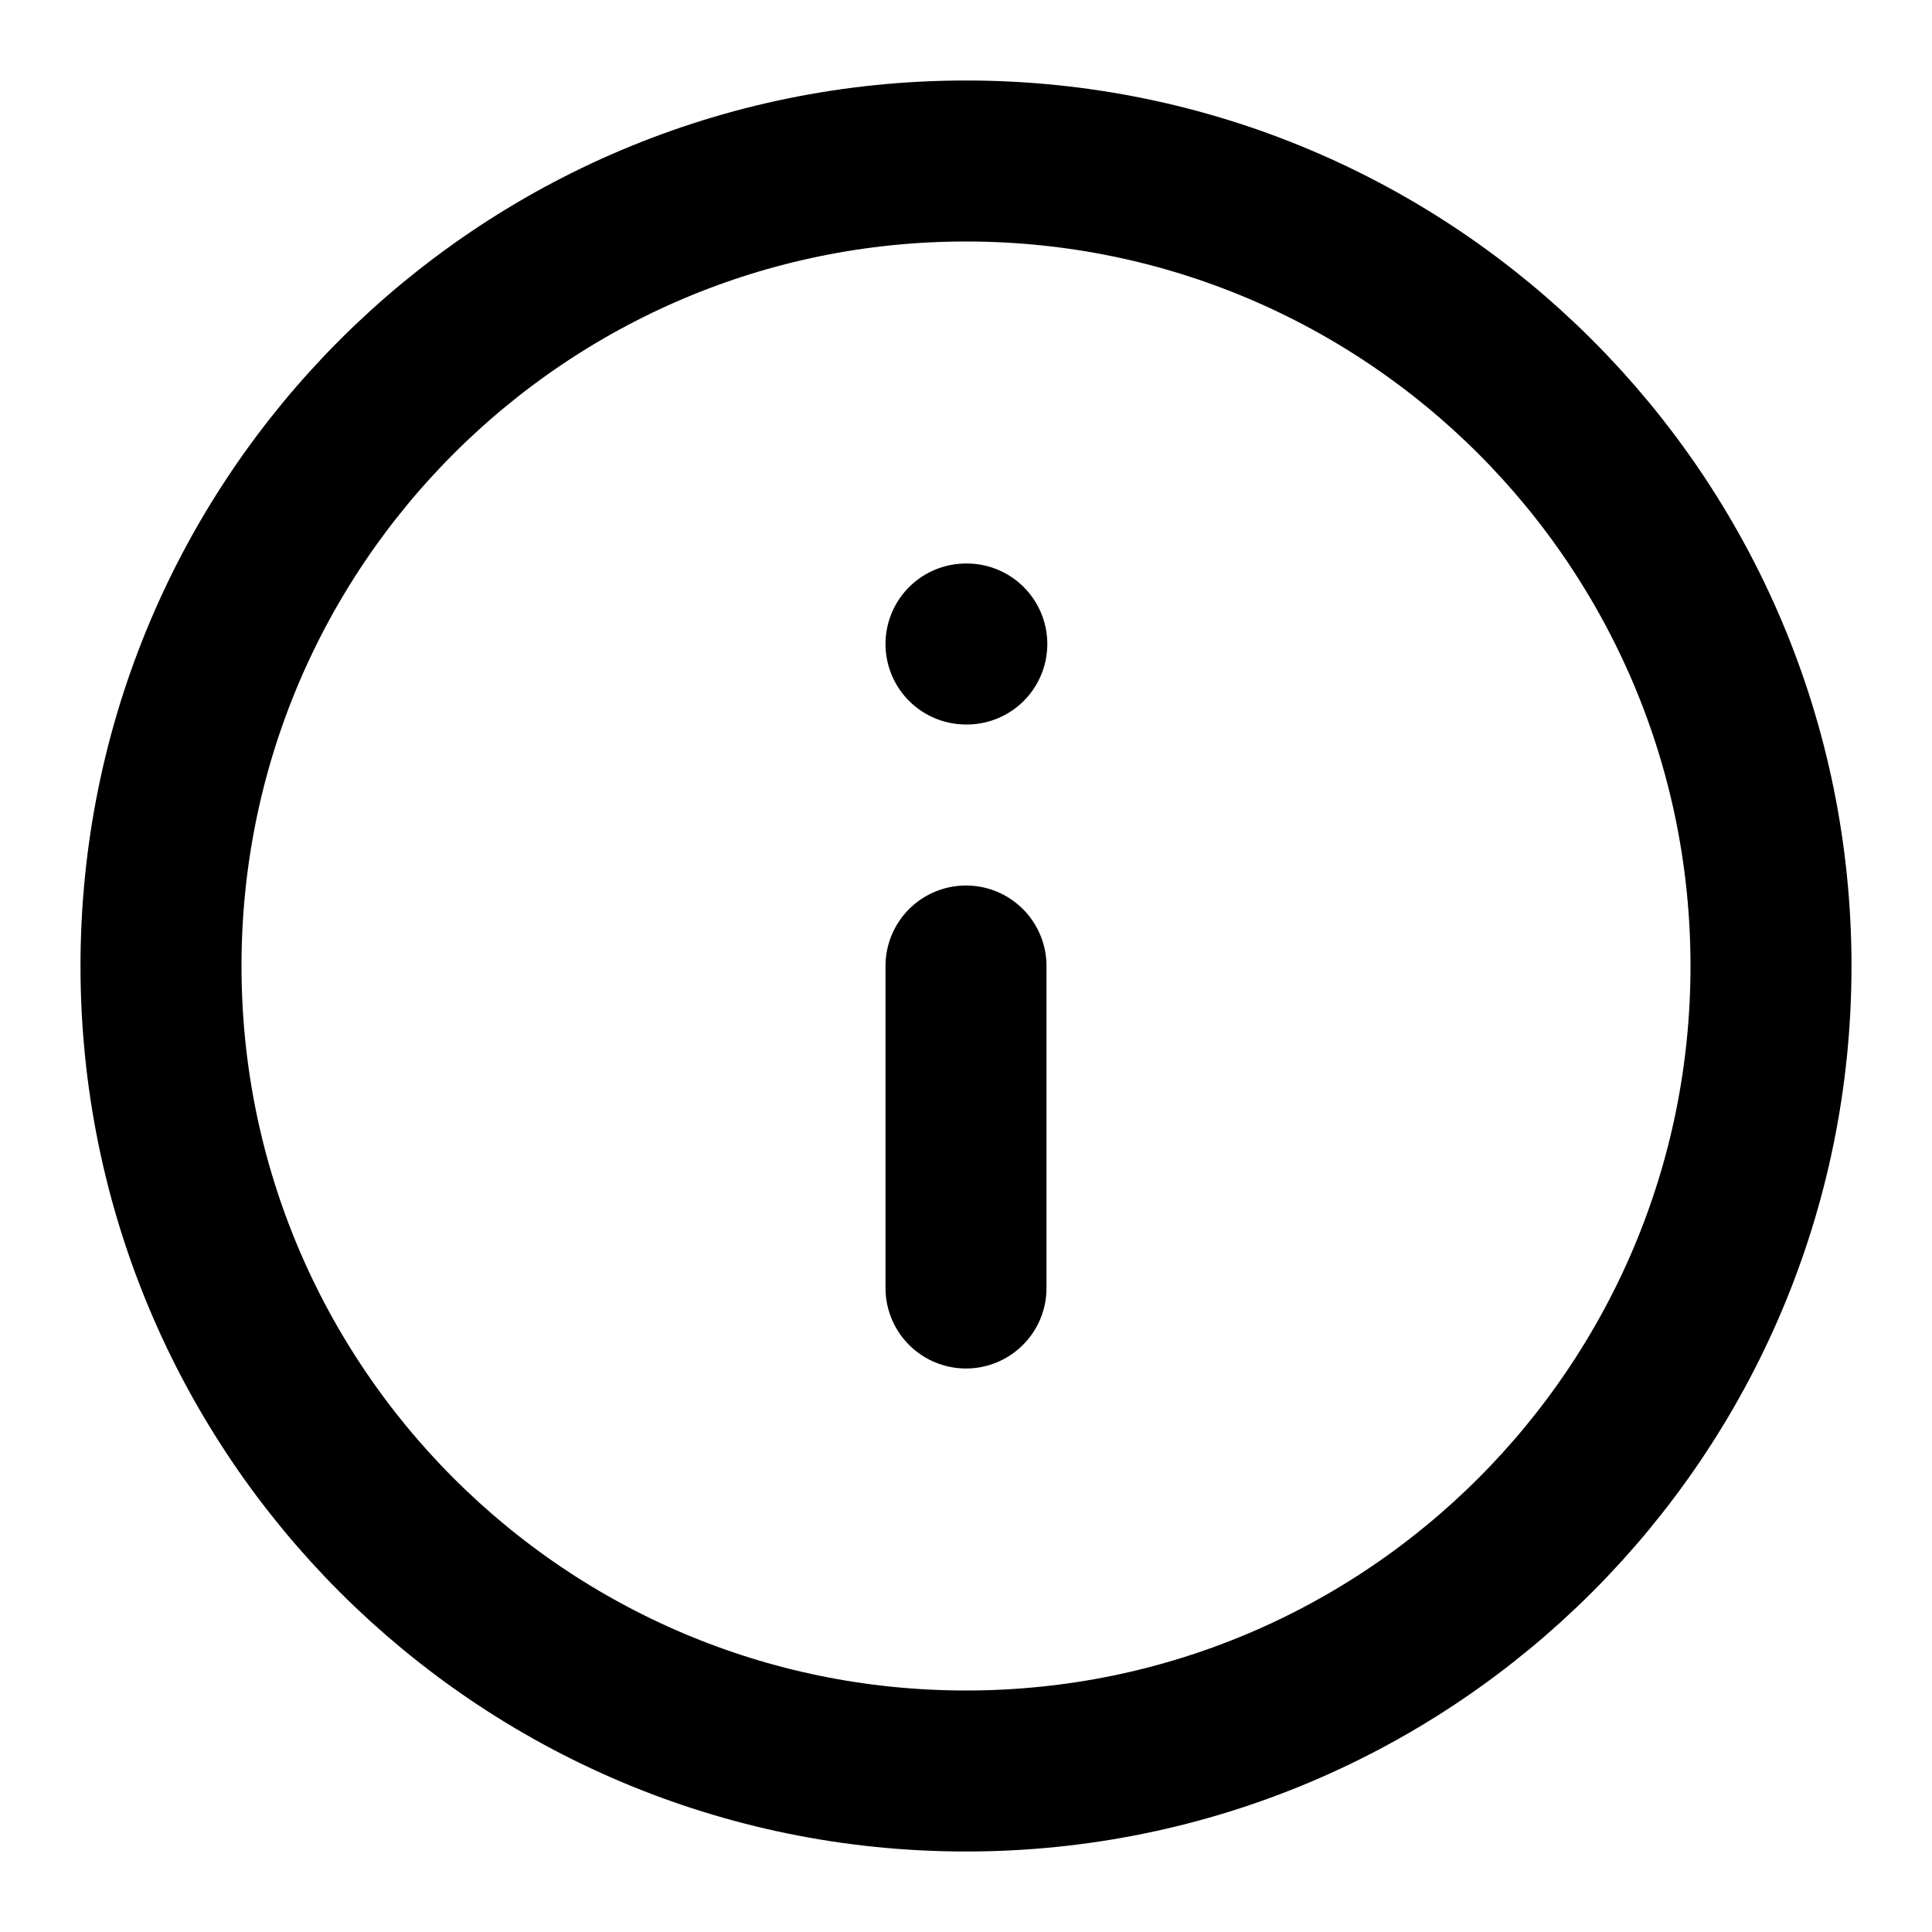
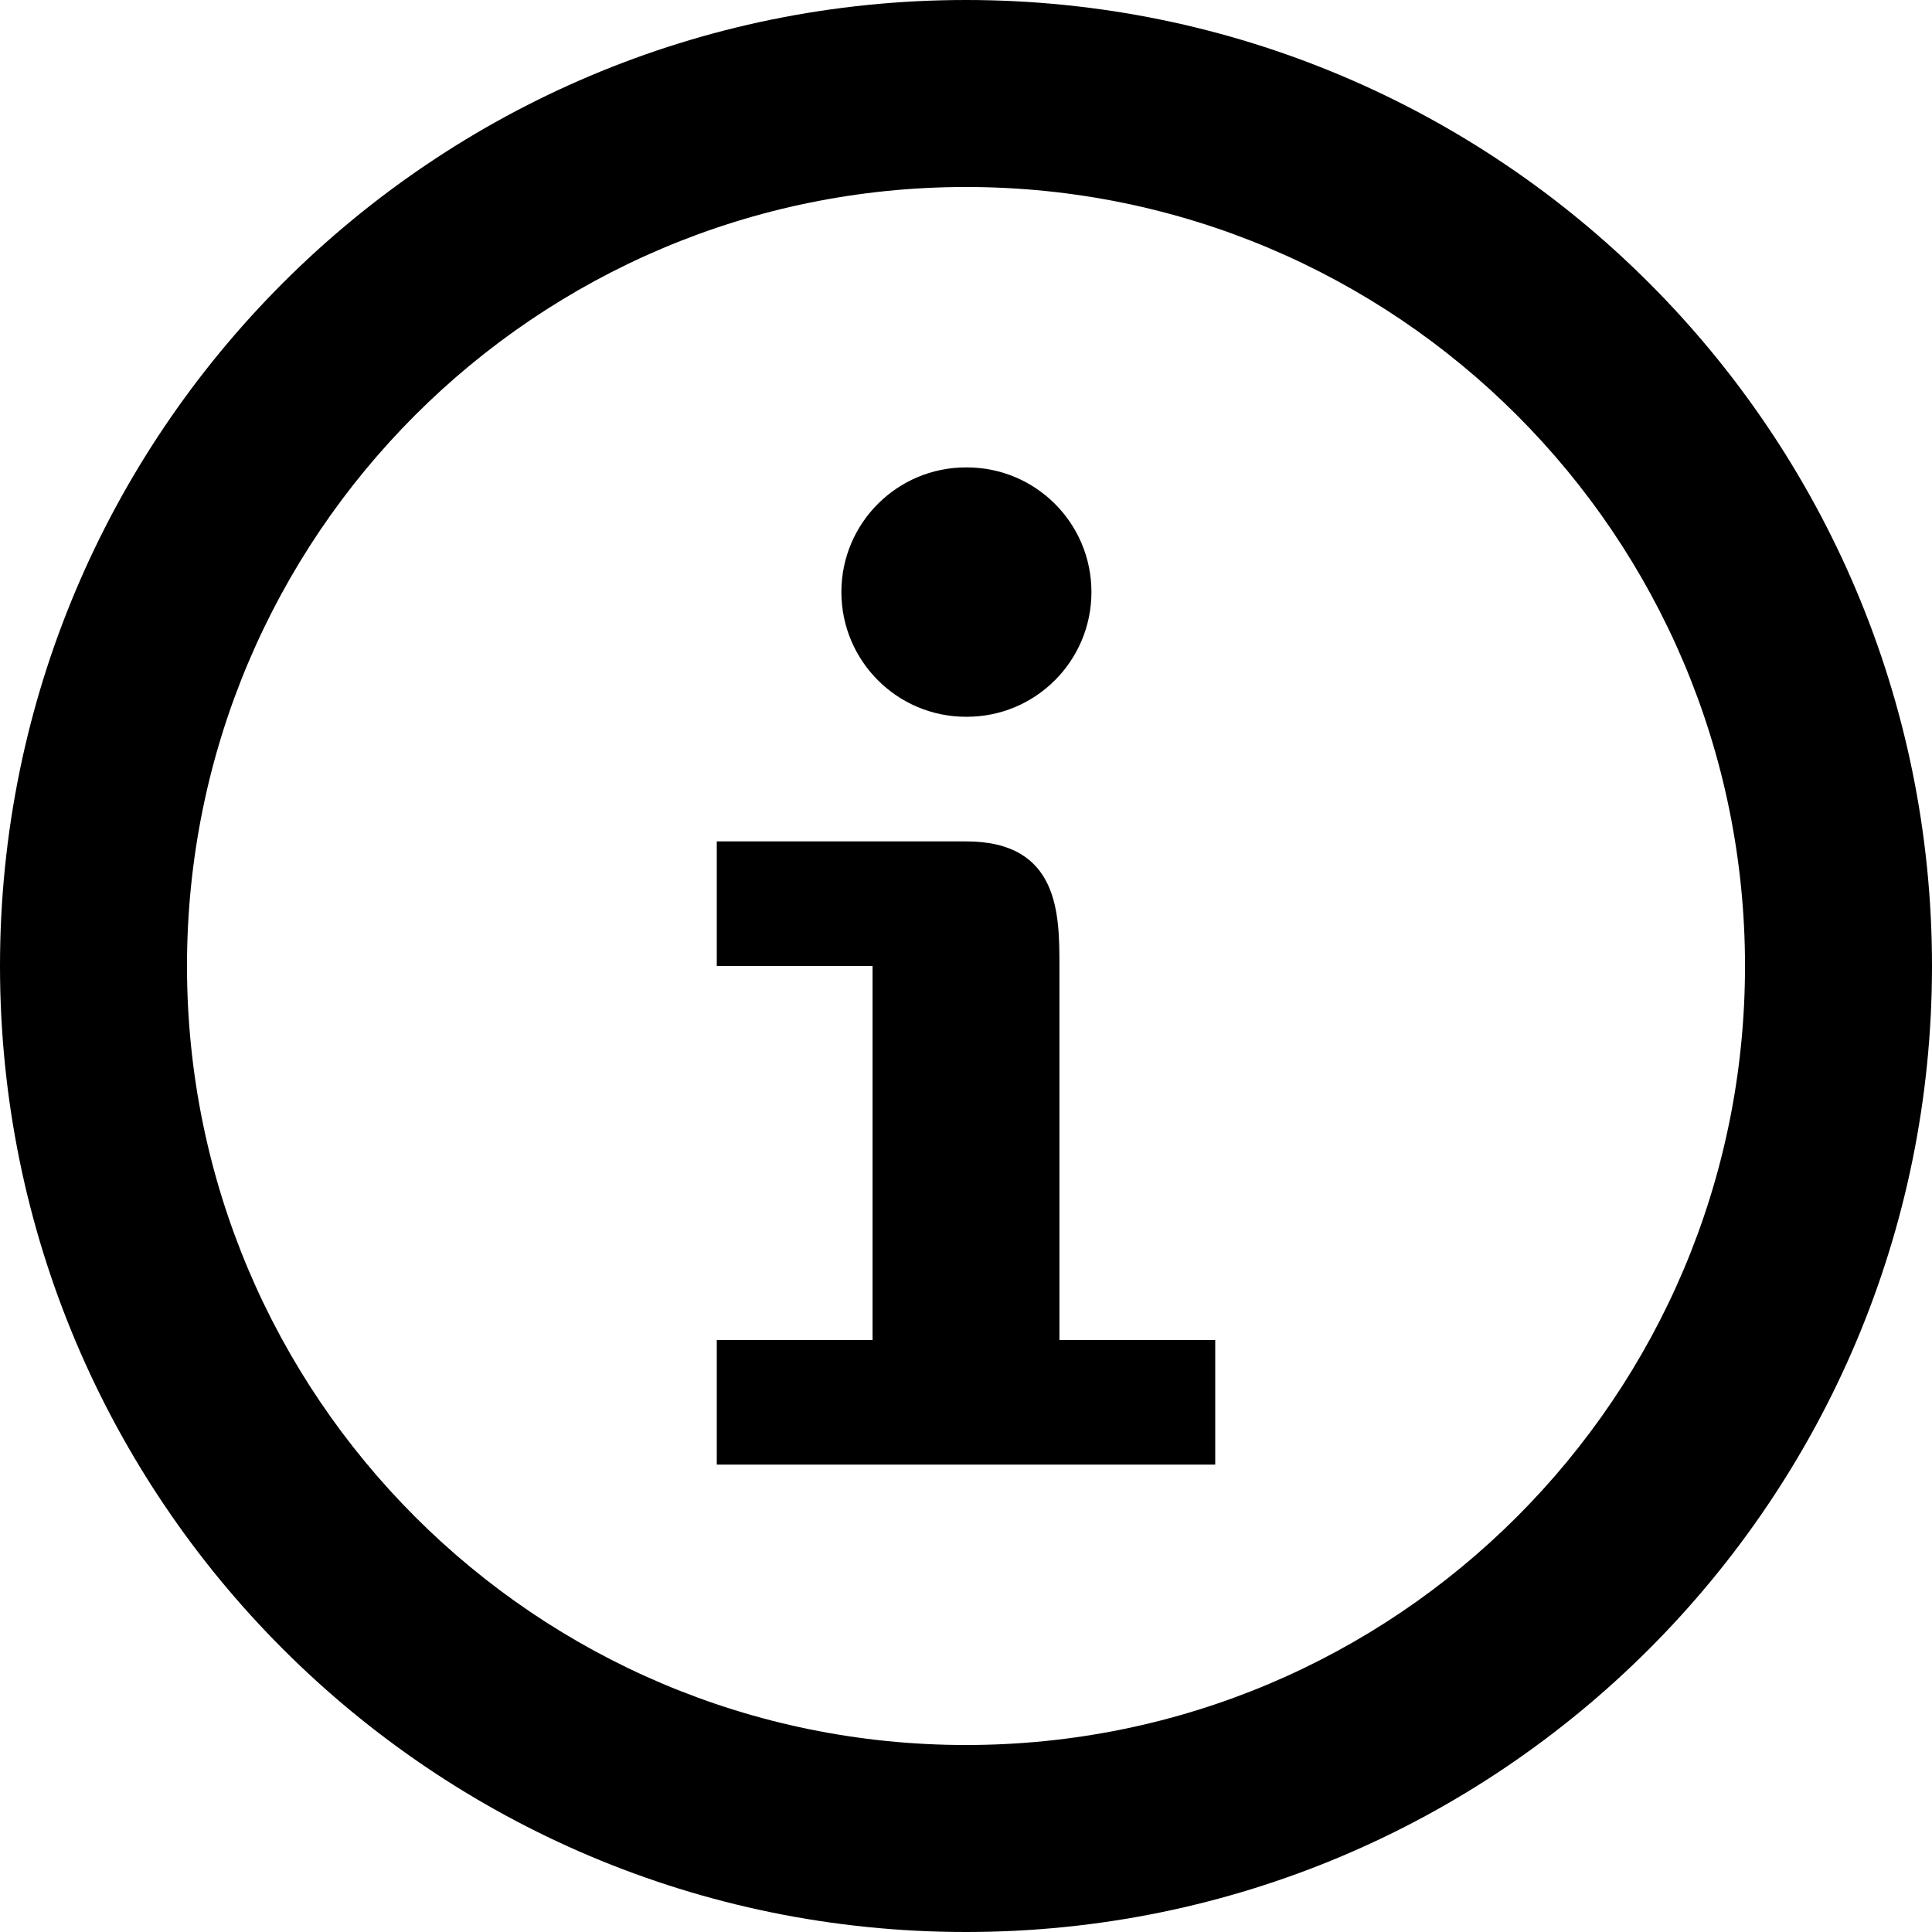
- <svg xmlns="http://www.w3.org/2000/svg" width="24" height="24" viewBox="0 0 24 24" fill="none" stroke="currentColor" stroke-width="2" stroke-linecap="round" stroke-linejoin="round">
-   <circle cx="12" cy="12" r="10" />
-   <path d="M12 16v-4" />
-   <path d="M12 8h.01" />
+ <svg xmlns="http://www.w3.org/2000/svg" width="14" height="14" viewBox="0 0 14 14" fill="none">
+   <path fill-rule="evenodd" clip-rule="evenodd" d="M7 1.355C3.882 1.355 1.355 3.882 1.355 7C1.355 10.118 3.882 12.645 7 12.645C10.118 12.645 12.645 10.118 12.645 7C12.645 3.882 10.118 1.355 7 1.355ZM0 7C0 3.134 3.134 0 7 0C10.866 0 14 3.134 14 7C14 10.866 10.866 14 7 14C3.134 14 0 10.866 0 7ZM7 6.097C7.677 6.097 7.677 6.626 7.677 7V9.71H8.806V10.613H5.194V9.71H6.323V7H5.194V6.097C5.194 6.097 6.827 6.097 7 6.097ZM7 3.387C6.501 3.387 6.097 3.791 6.097 4.29C6.097 4.789 6.501 5.194 7 5.194H7.006C7.505 5.194 7.909 4.789 7.909 4.29C7.909 3.791 7.505 3.387 7.006 3.387H7Z" fill="currentColor" />
</svg>
